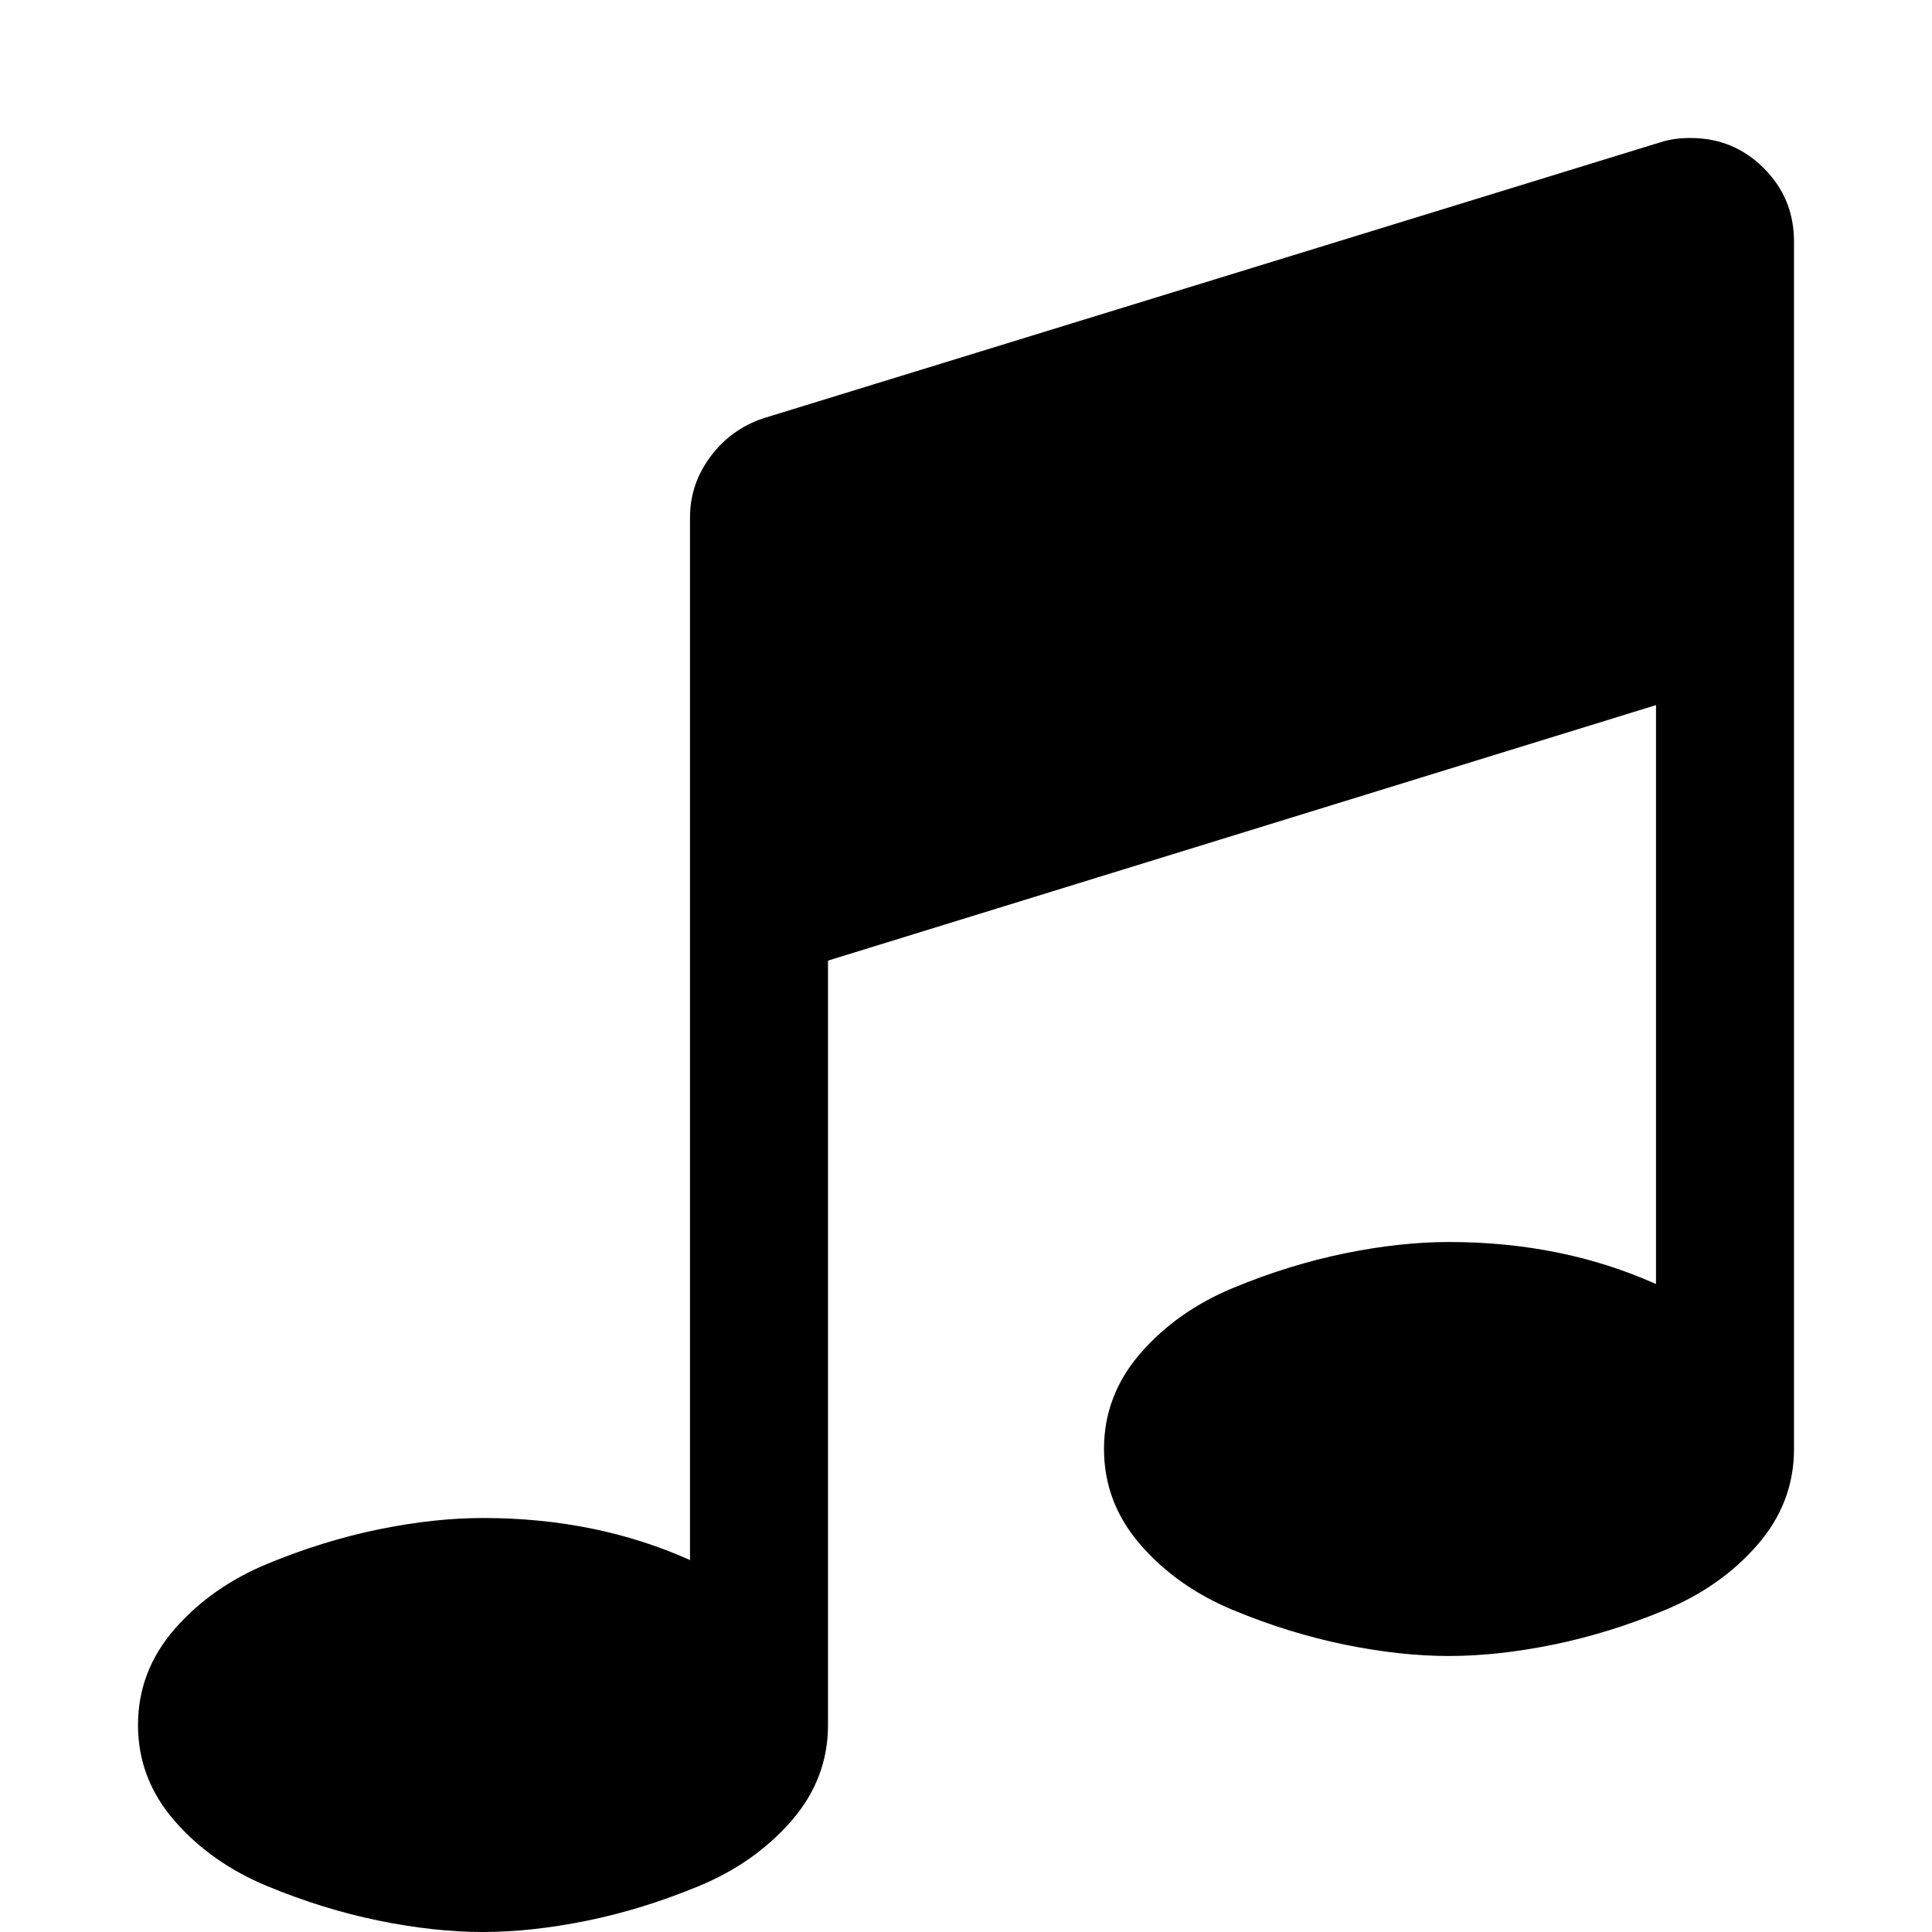
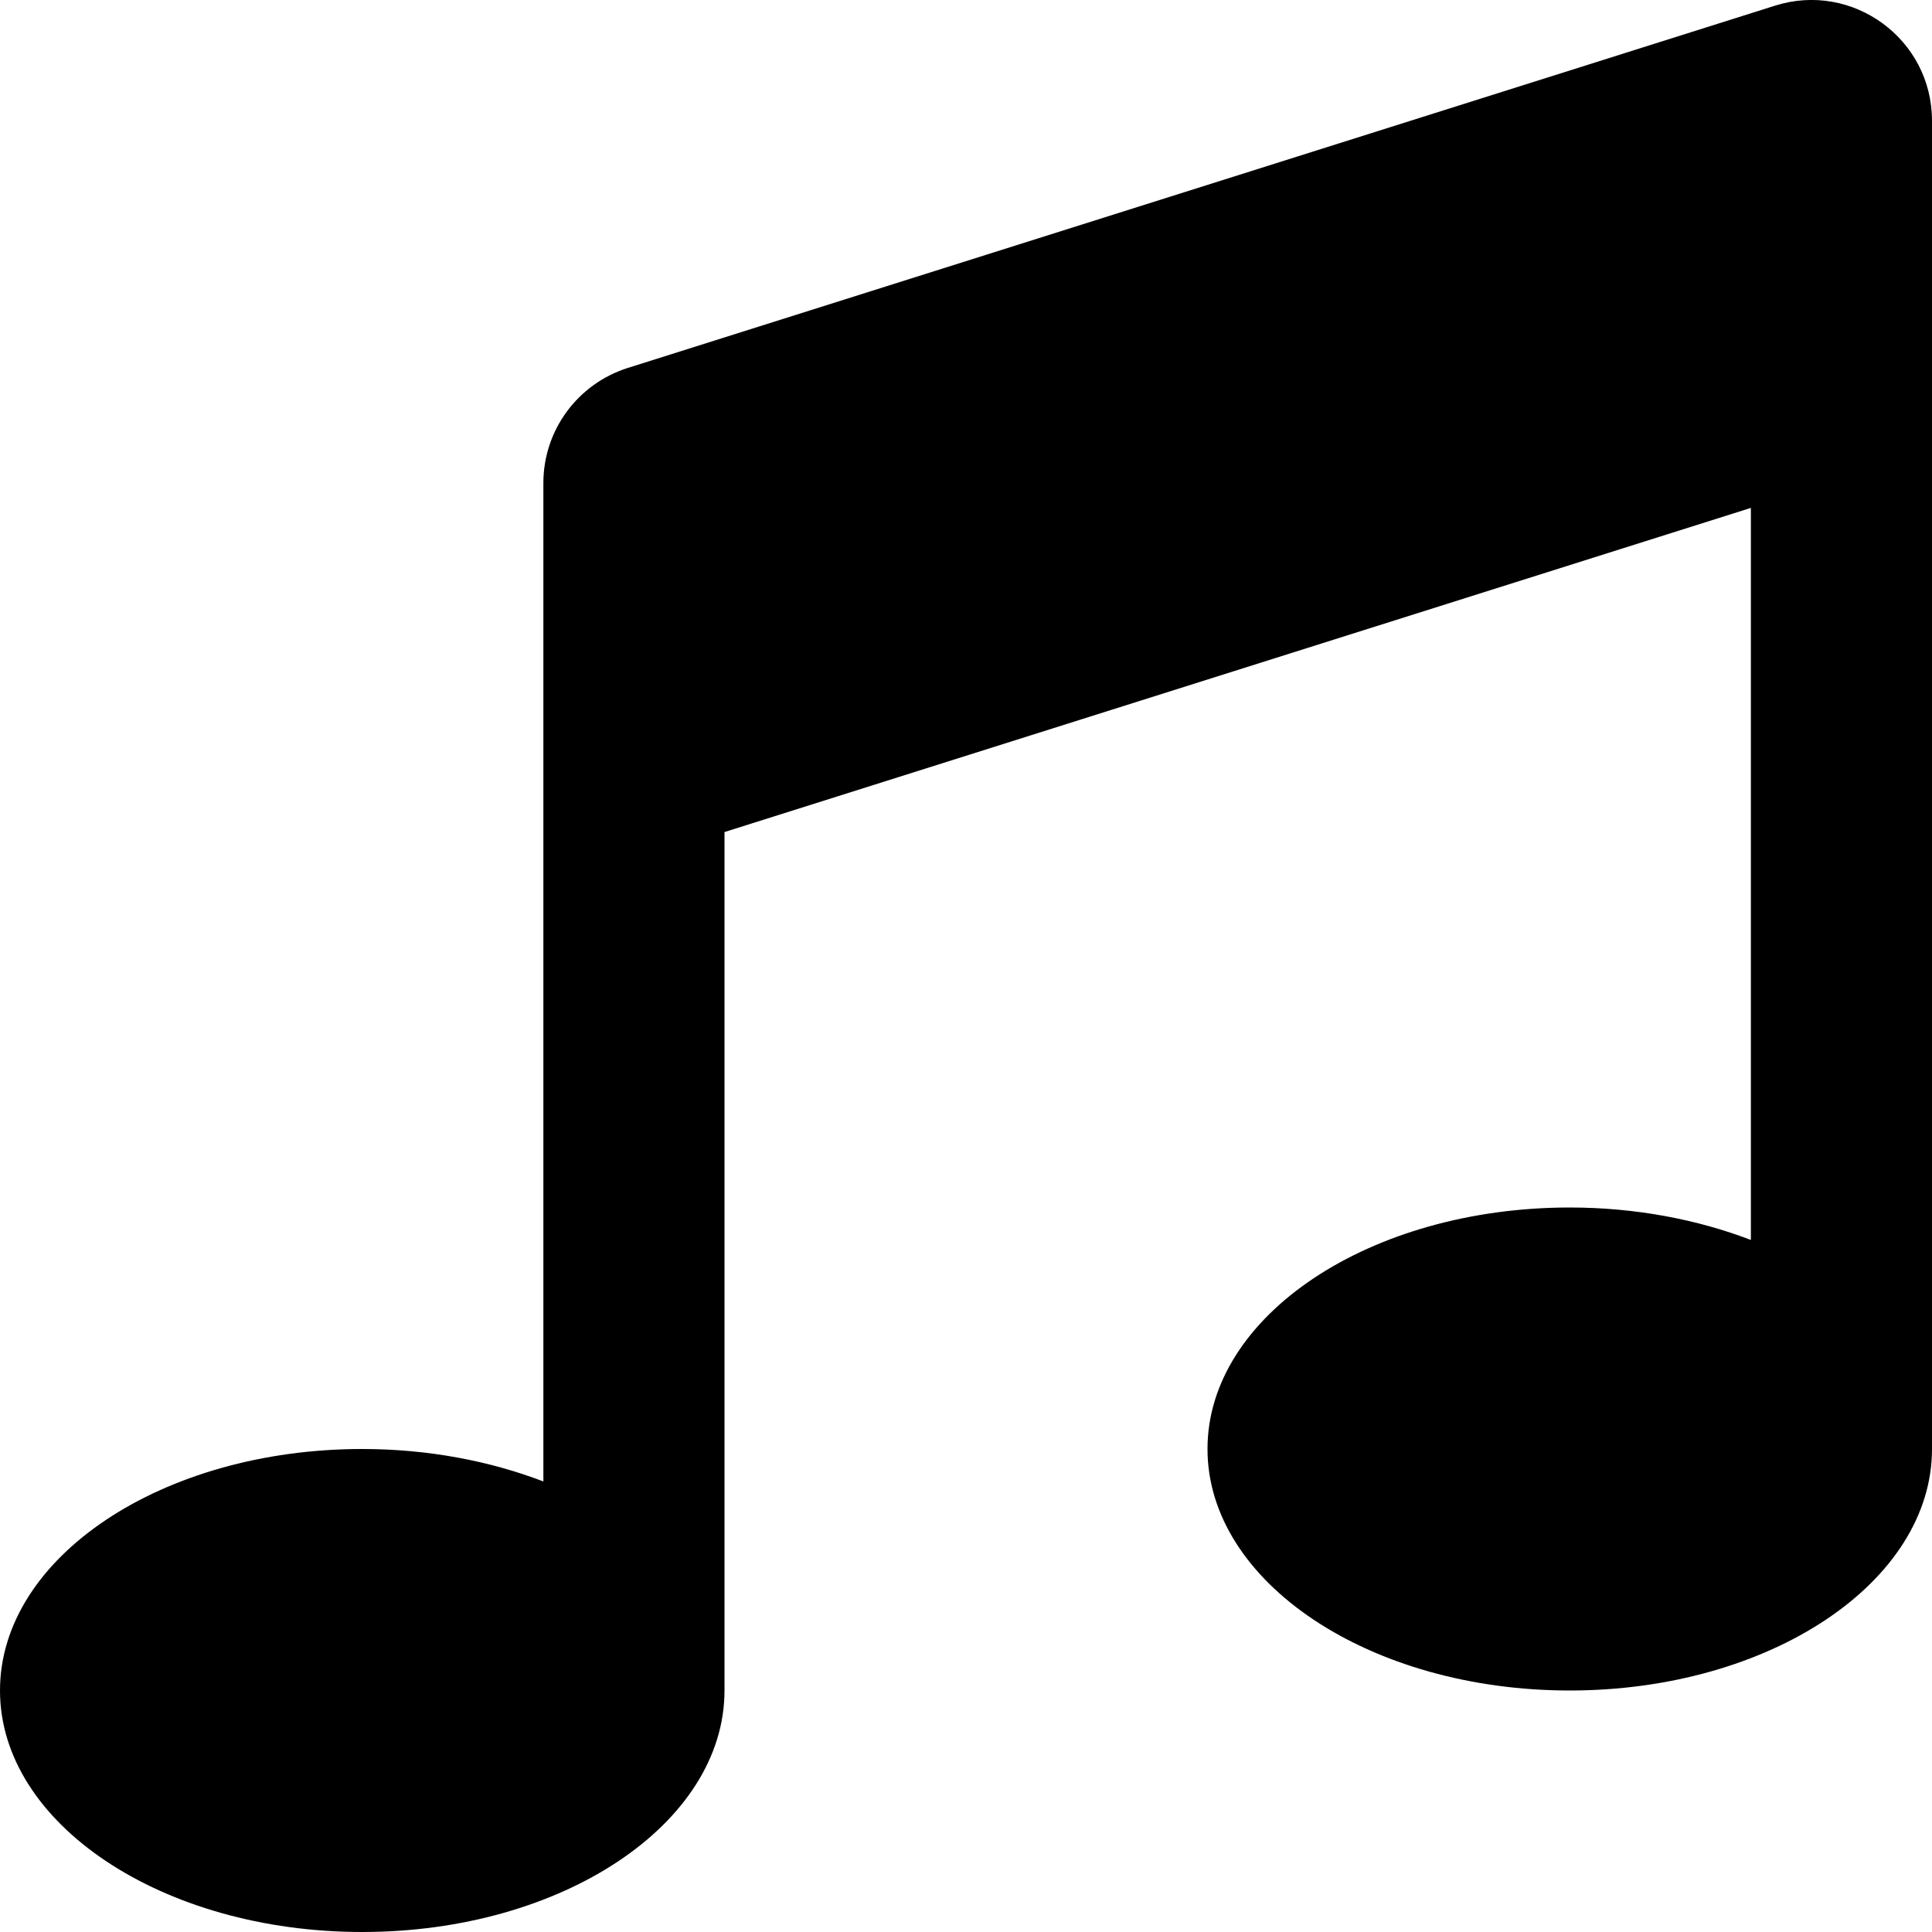
- <svg xmlns="http://www.w3.org/2000/svg" width="1792" height="1792" viewBox="0 0 1792 1792">
-   <path d="M1664 224v1120q0 50-34 89t-86 60.5-103.5 32-96.5 10.5-96.5-10.5-103.5-32-86-60.5-34-89 34-89 86-60.5 103.5-32 96.5-10.5q105 0 192 39v-537l-768 237v709q0 50-34 89t-86 60.5-103.5 32-96.5 10.5-96.5-10.5-103.5-32-86-60.5-34-89 34-89 86-60.5 103.5-32 96.5-10.5q105 0 192 39v-967q0-31 19-56.5t49-35.5l832-256q12-4 28-4 40 0 68 28t28 68z" />
+ <svg xmlns="http://www.w3.org/2000/svg" viewBox="0 0 512 512">
+   <path d="M470.4 1.5l-304 96C153.1 101.7 144 114 144 128v264.6c-14.1-5.4-30.5-8.6-48-8.6-53 0-96 28.7-96 64s43 64 96 64 96-28.7 96-64V220.5l272-85.9v194c-14.1-5.4-30.5-8.6-48-8.6-53 0-96 28.7-96 64s43 64 96 64 96-28.7 96-64V32c0-21.7-21.1-37-41.6-30.5z" />
</svg>
